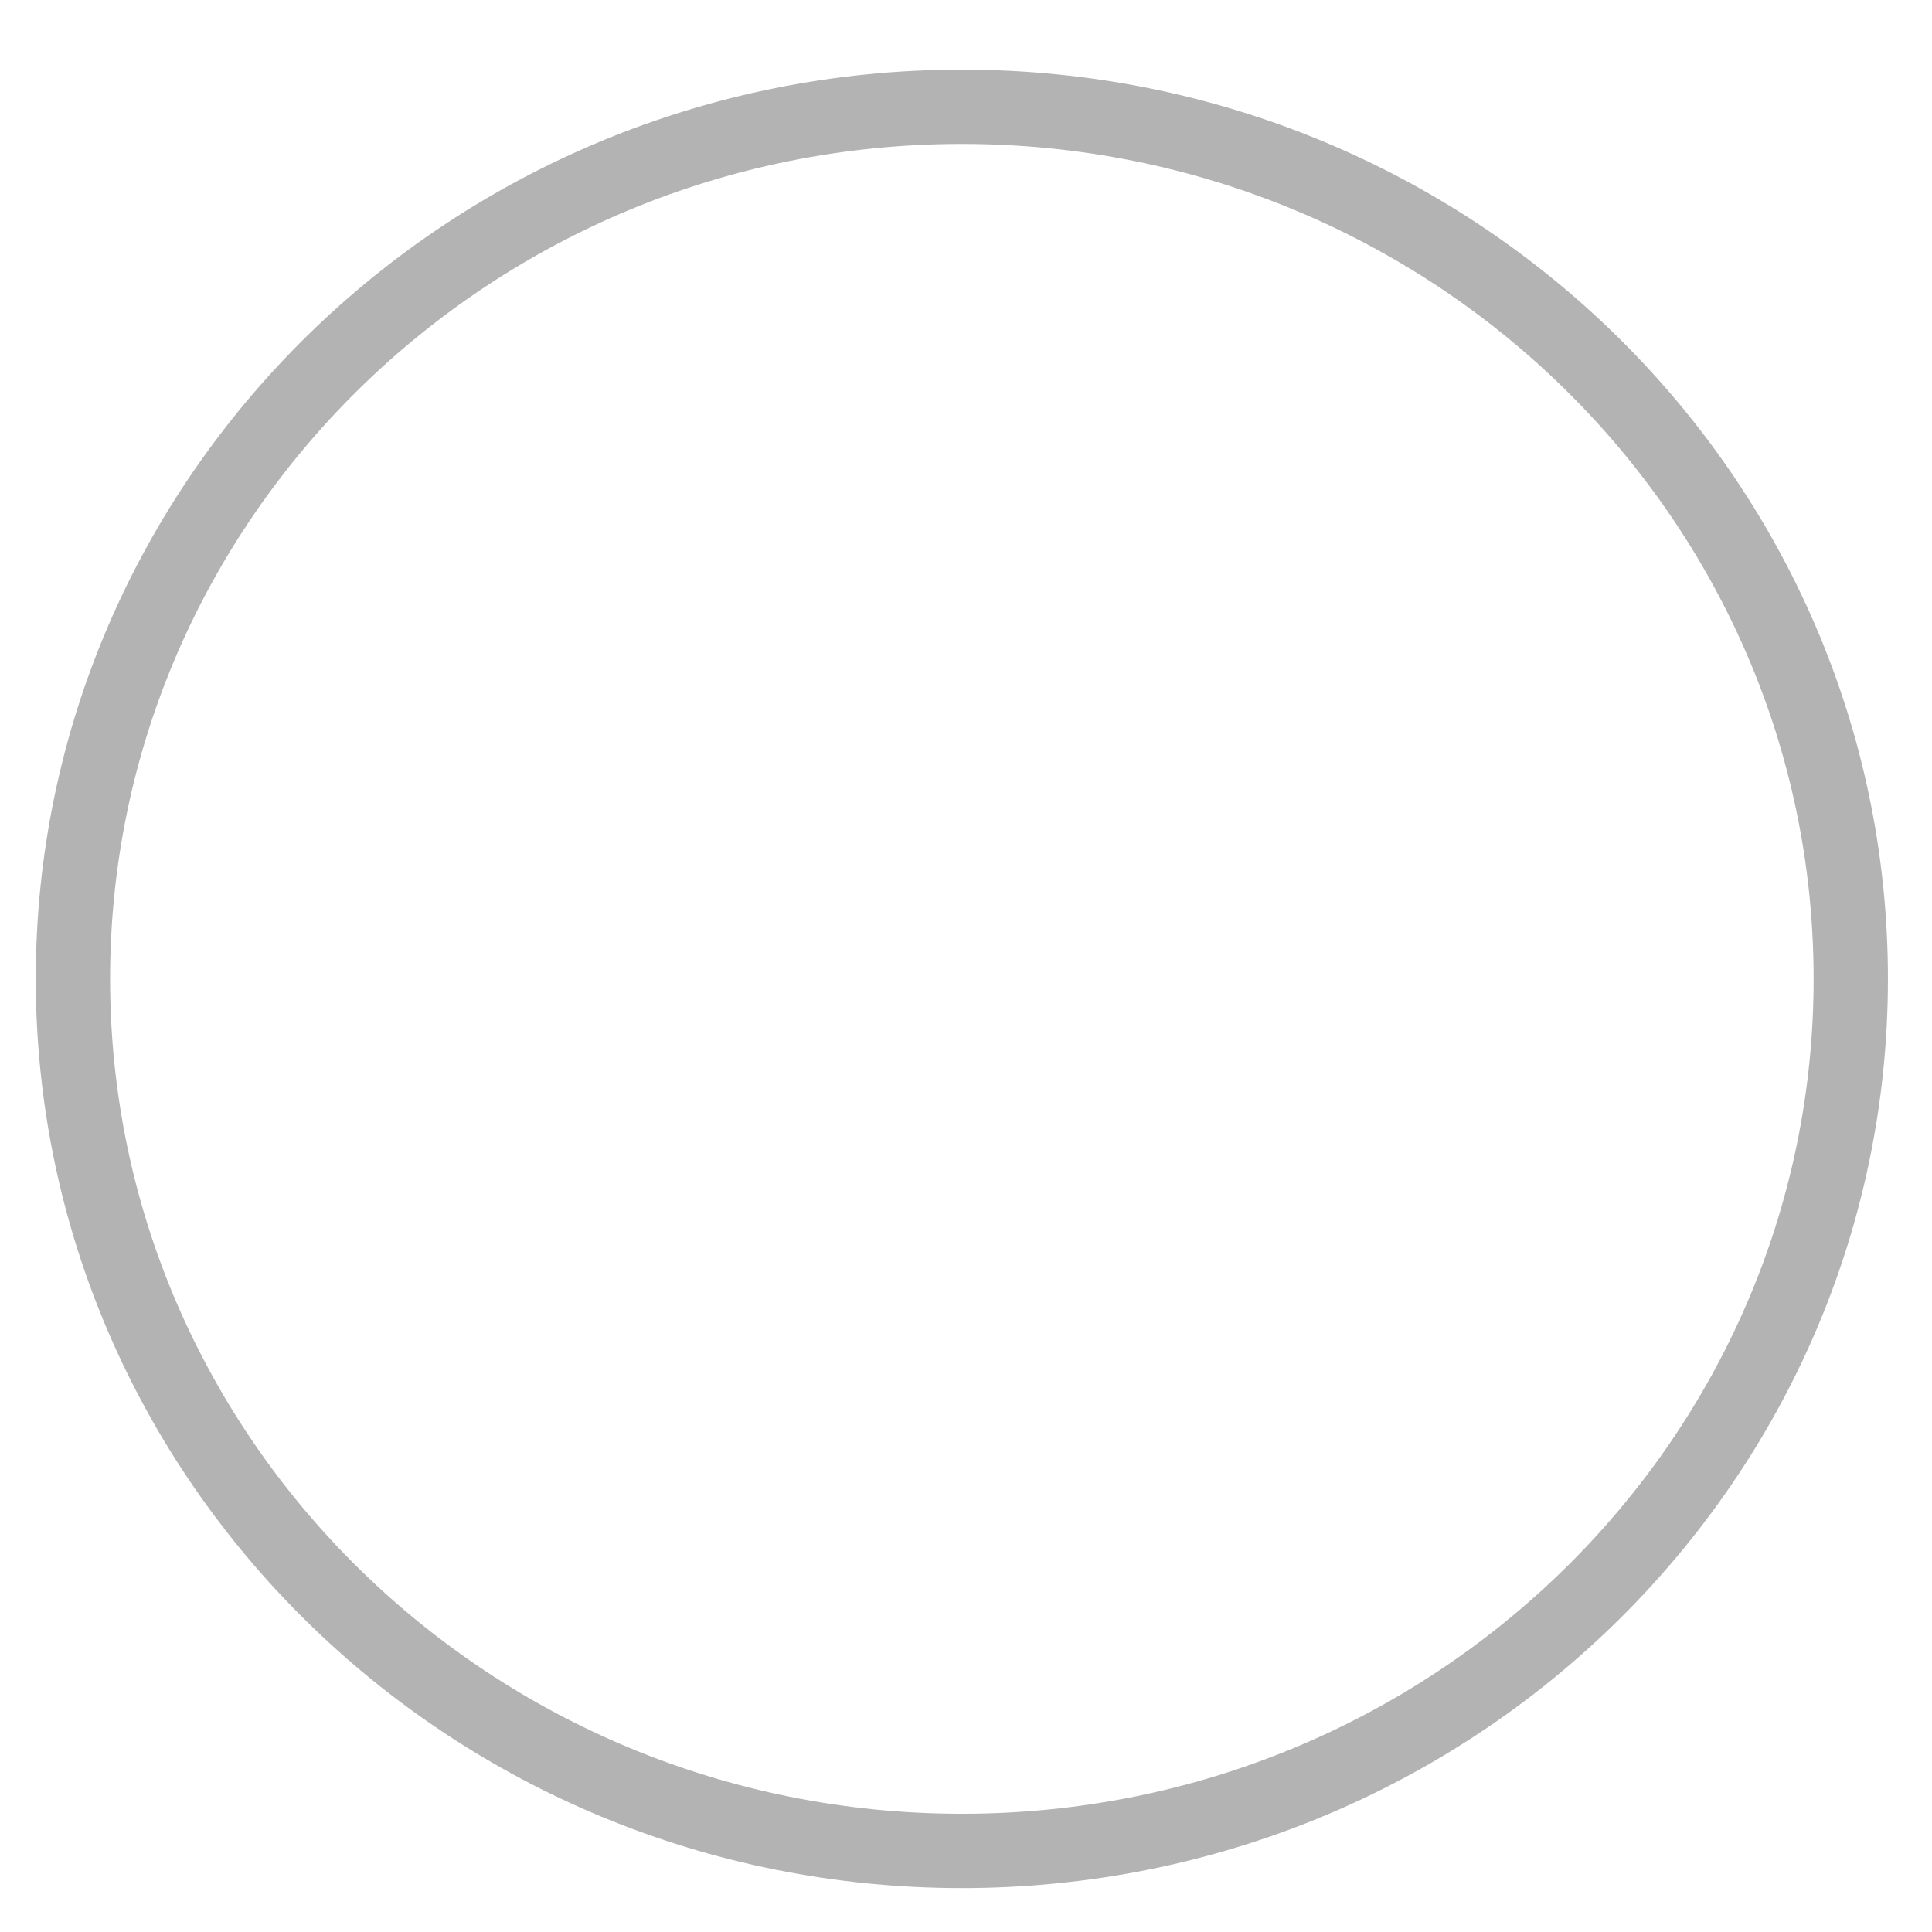
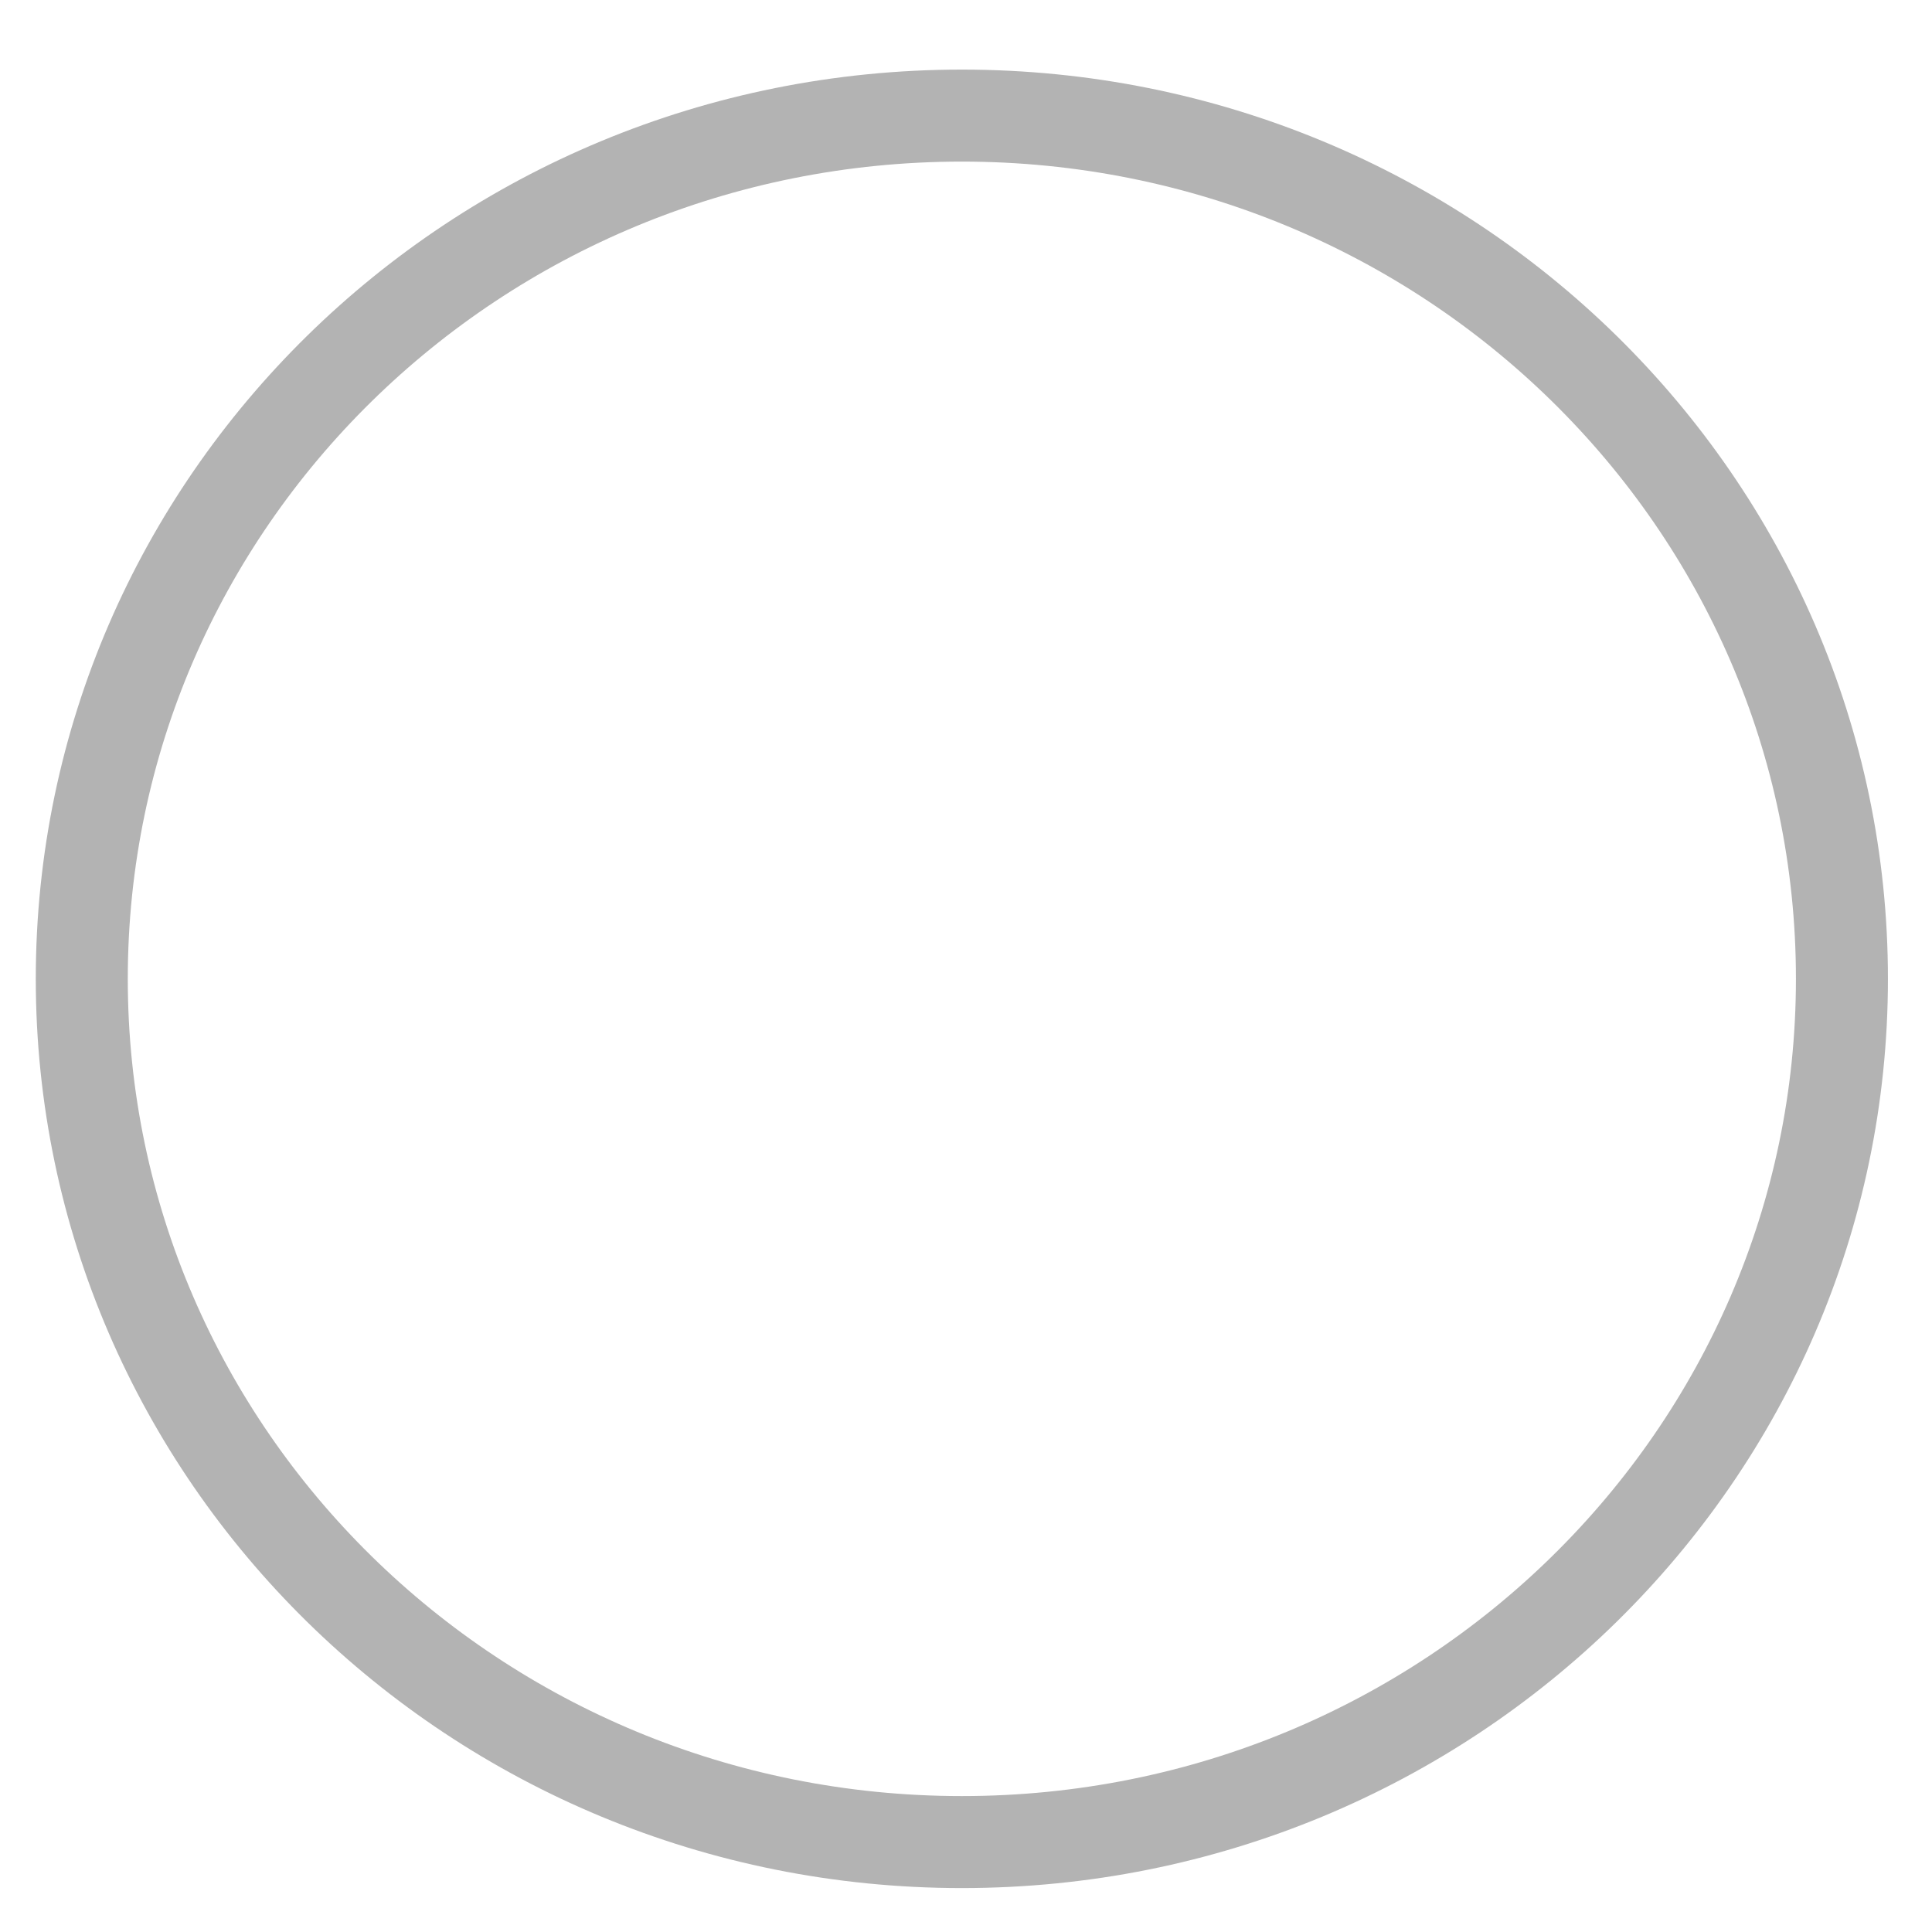
- <svg xmlns="http://www.w3.org/2000/svg" width="52" height="52" fill="none">
-   <path d="M25.888 2.874c13.231 0 23.926 10.526 23.926 23.472 0 12.946-10.695 23.472-23.926 23.472-13.23 0-23.925-10.526-23.925-23.472 0-12.946 10.694-23.472 23.925-23.472z" stroke="#000" stroke-opacity=".3" stroke-width="2" />
+ <svg xmlns="http://www.w3.org/2000/svg" width="42" height="42" fill="none">
+   <path d="M20.91 2.513c10.584 0 19.132 8.42 19.132 18.766 0 10.347-8.549 18.766-19.132 18.766-10.584 0-19.132-8.419-19.132-18.766 0-10.347 8.548-18.766 19.132-18.766z" stroke="#000" opacity=".3" stroke-width="2" />
</svg>
